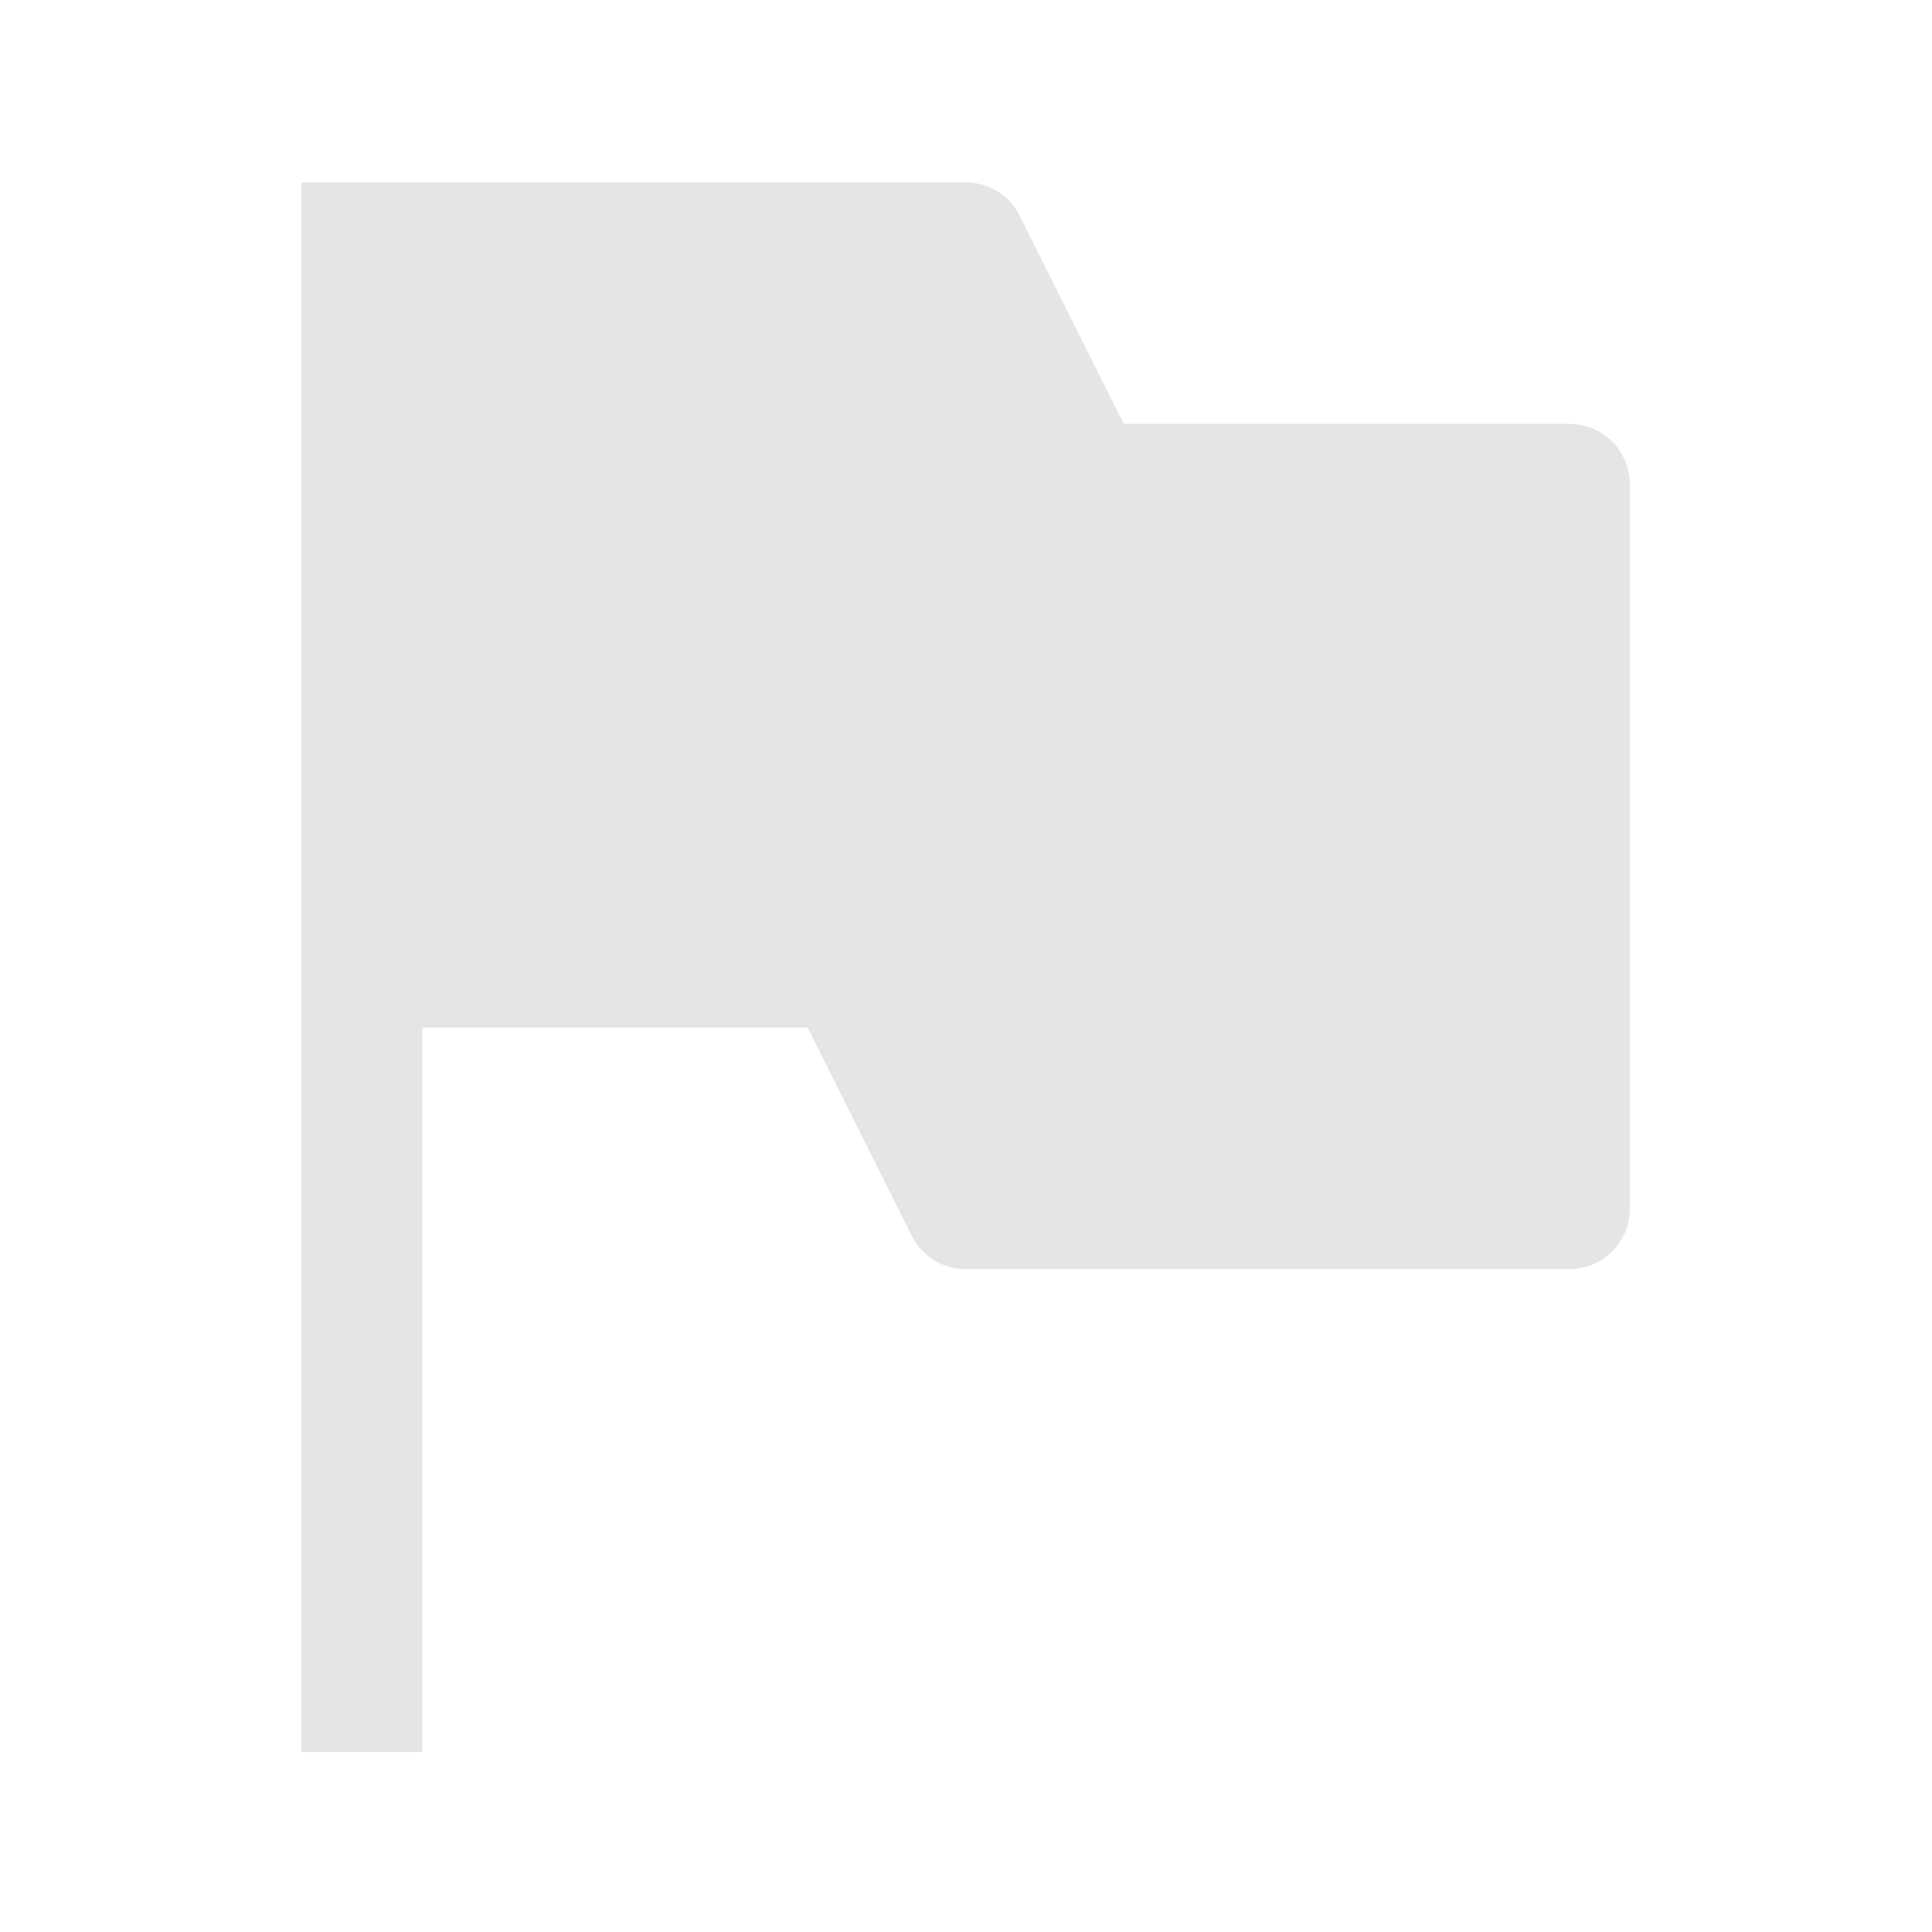
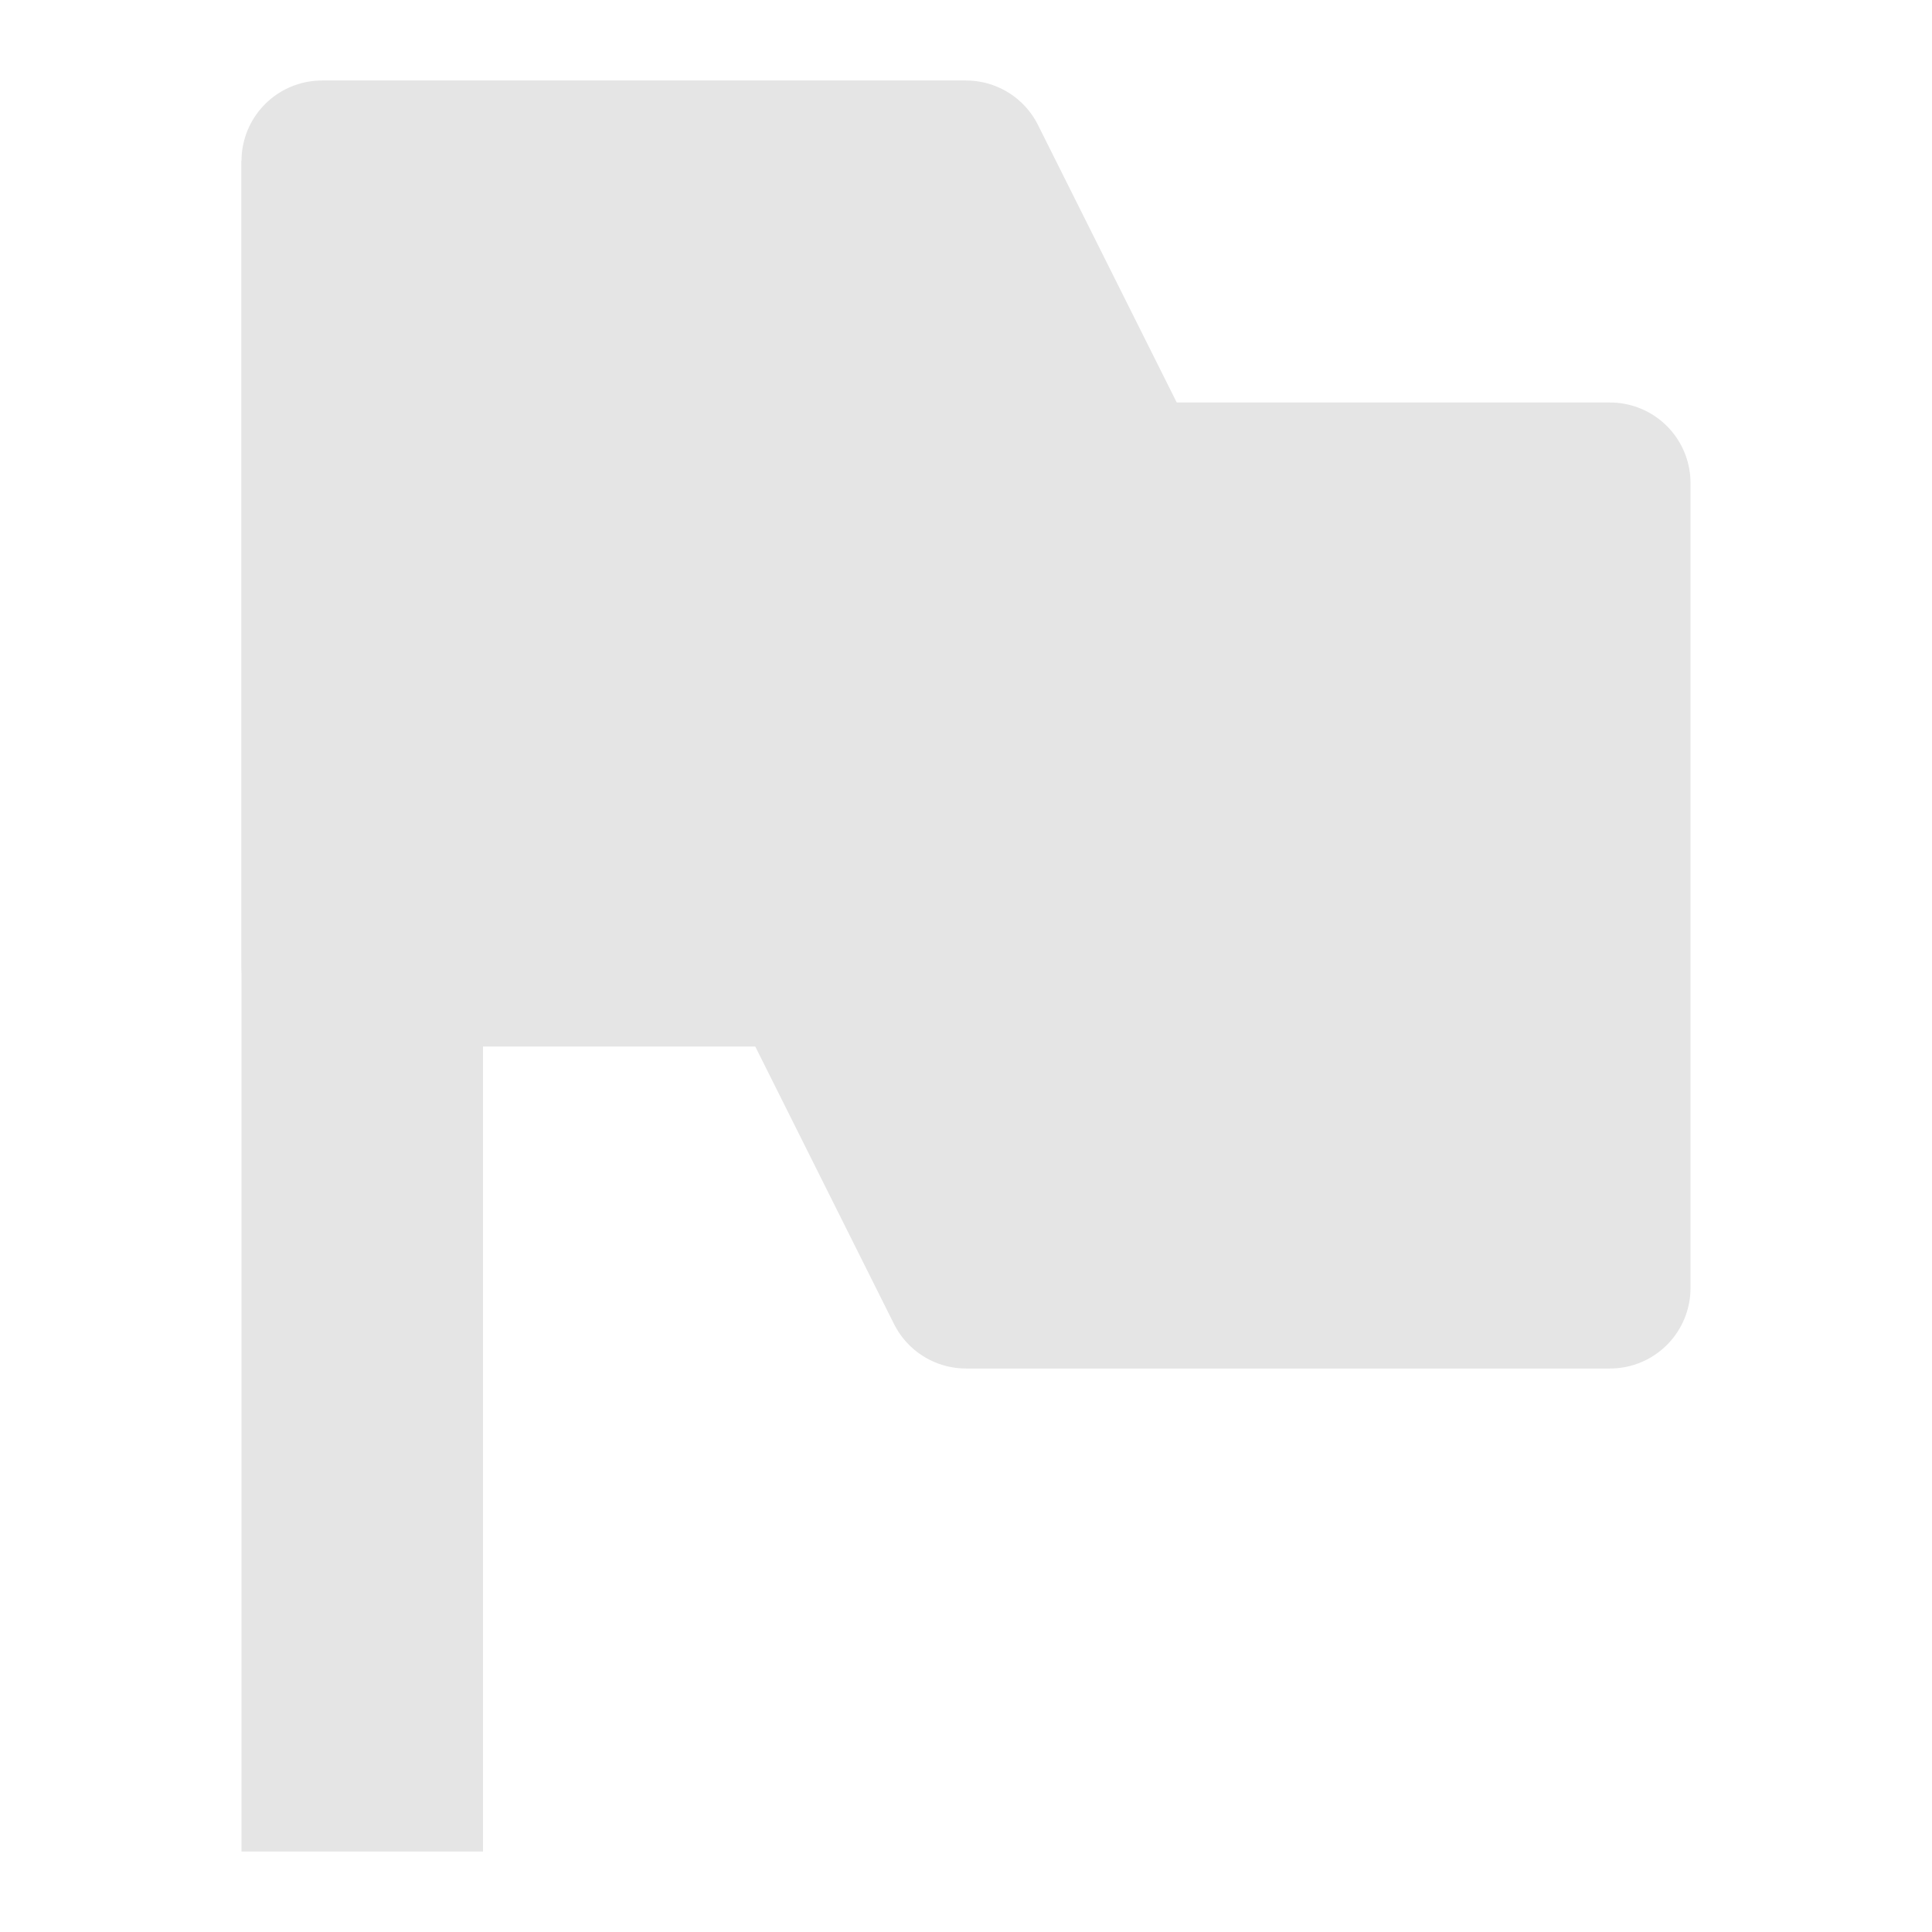
- <svg xmlns="http://www.w3.org/2000/svg" xmlns:ns1="http://www.openswatchbook.org/uri/2009/osb" width="32" viewBox="0 0 32 32" version="1.1" id="svg7384" height="32">
-   <defs id="defs7386">
-     <linearGradient ns1:paint="solid" id="linearGradient19282" gradientTransform="matrix(-2.736579,0.2820293,-0.1890831,-0.9998832,239.5401,-879.4556)">
-       <stop style="stop-color:#666666;stop-opacity:1;" offset="0" id="stop19284" />
-     </linearGradient>
-   </defs>
-   <g transform="translate(-141.0002,-791)" style="display:inline" id="layer9" />
-   <g transform="translate(-141.0002,-791)" style="display:inline" id="layer10" />
-   <g transform="translate(-141.0002,-791)" id="layer11" />
-   <g transform="translate(-141.0002,-791)" style="display:inline" id="layer13" />
-   <g transform="translate(-141.0002,-791)" id="layer14" />
-   <g transform="translate(-141.0002,-791)" style="display:inline" id="layer15" />
-   <g transform="translate(-141.0002,-791)" style="display:inline" id="g71291" />
-   <g transform="translate(-141.0002,-791)" style="display:inline" id="g4953" />
-   <g style="stroke-width:0.5;enable-background:new" id="g3561" transform="matrix(2,0,0,2,135.9946,-895.9793)">
-     <path id="path3535" d="m -65,450 v 12" style="fill:#e5e5e5;fill-opacity:1;fill-rule:evenodd;stroke:#e5e5e5;stroke-width:1;stroke-linecap:square;stroke-linejoin:miter;stroke-miterlimit:4;stroke-dasharray:none;stroke-opacity:1" />
-     <path id="path3537" d="m -65,456 h 4 l 1,2 h 5 v -6 h -4 l -1,-2 h -5 z" style="fill:none;fill-rule:evenodd;stroke:#e5e5e5;stroke-width:1;stroke-linecap:butt;stroke-linejoin:round;stroke-miterlimit:4;stroke-dasharray:none;stroke-opacity:1" />
-     <path style="opacity:1;vector-effect:none;fill:#e5e5e5;fill-opacity:1;fill-rule:evenodd;stroke:none;stroke-width:1;stroke-linecap:butt;stroke-linejoin:miter;stroke-miterlimit:4;stroke-dasharray:none;stroke-dashoffset:0;stroke-opacity:1" d="m -65,456 h 4 l 1,2 h 5 v -6 h -4 l -1,-2 h -5 z" id="path3539" />
-     <rect style="color:#bebebe;display:inline;overflow:visible;visibility:visible;fill:none;stroke:none;stroke-width:0.891;marker:none;enable-background:new" id="rect3543" y="448" x="-68" height="16" width="16" />
-   </g>
+ <svg xmlns="http://www.w3.org/2000/svg" class="keyboard-key" width="24" height="24">
+   <path d="M4.5 2v21" fill="#e5e5e5" fill-rule="evenodd" stroke="#e5e5e5" stroke-width="3" />
+   <path d="M4 12h6l2 4h8V6h-6l-2-4H4z" fill="none" stroke="#e5e5e5" stroke-width="2" stroke-linejoin="round" />
+   <path d="M4 12h6l2 4h8V6h-6l-2-4H4z" fill="#e5e5e5" fill-rule="evenodd" />
</svg>
